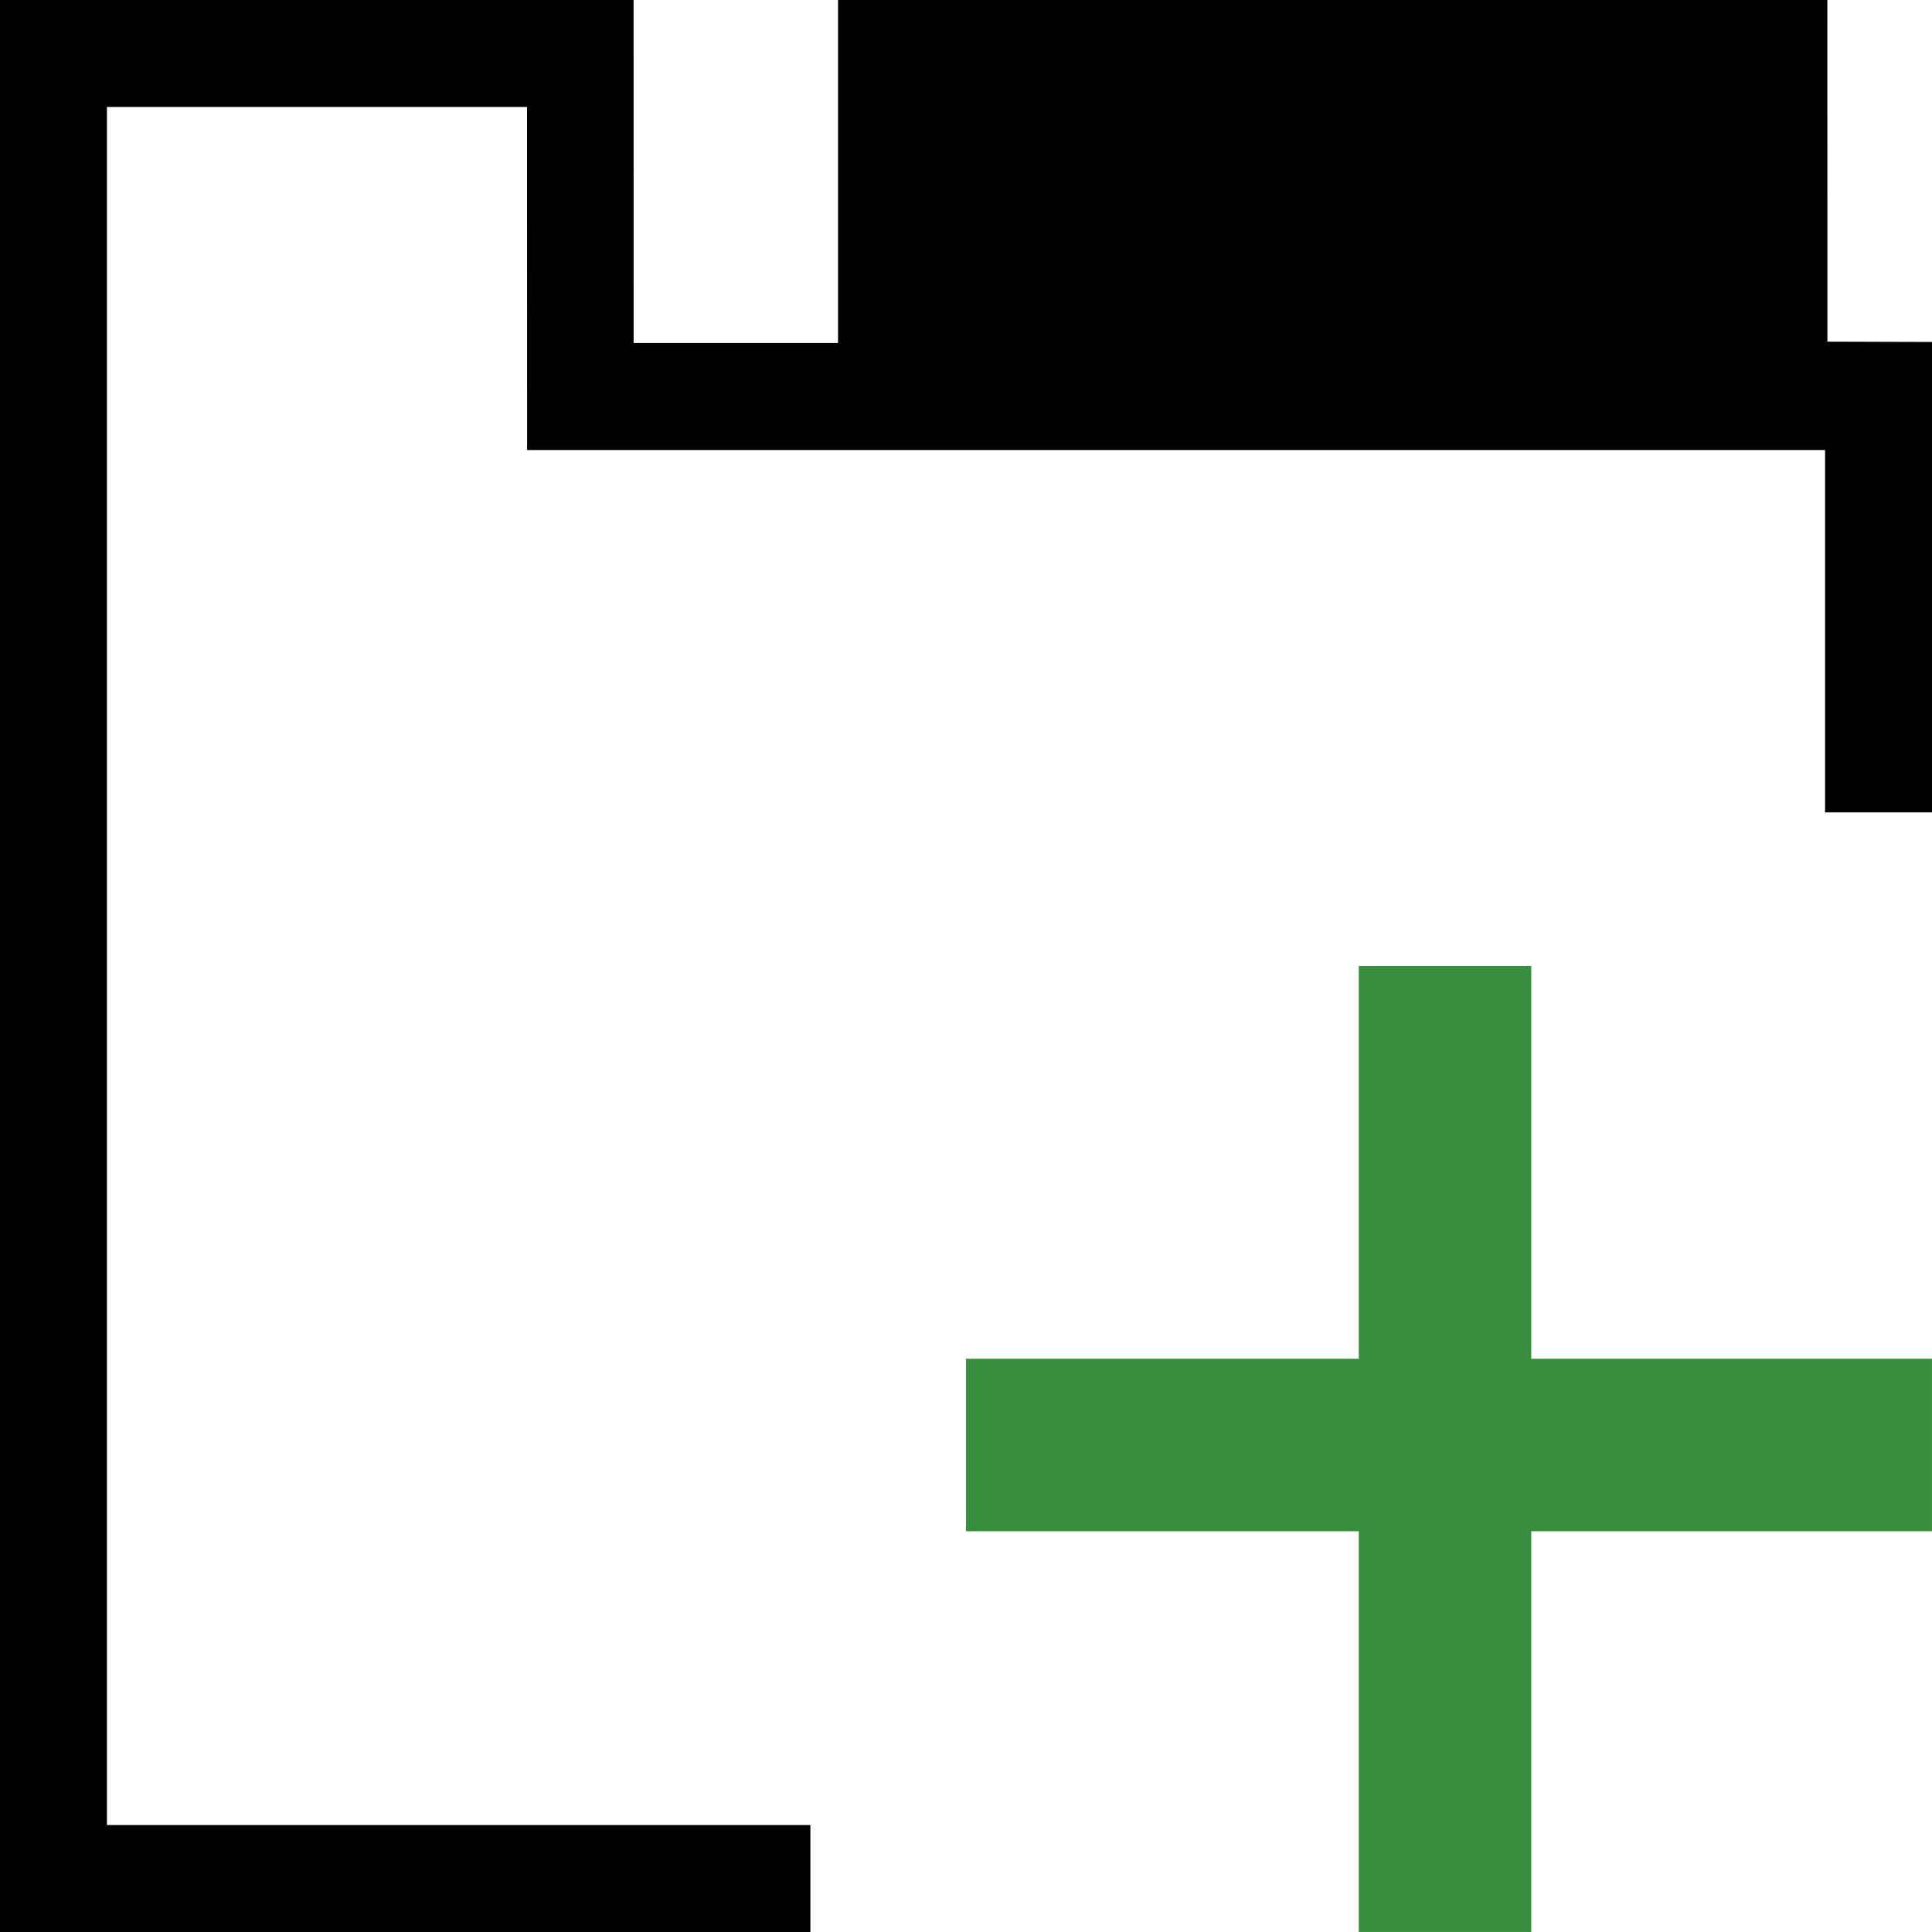
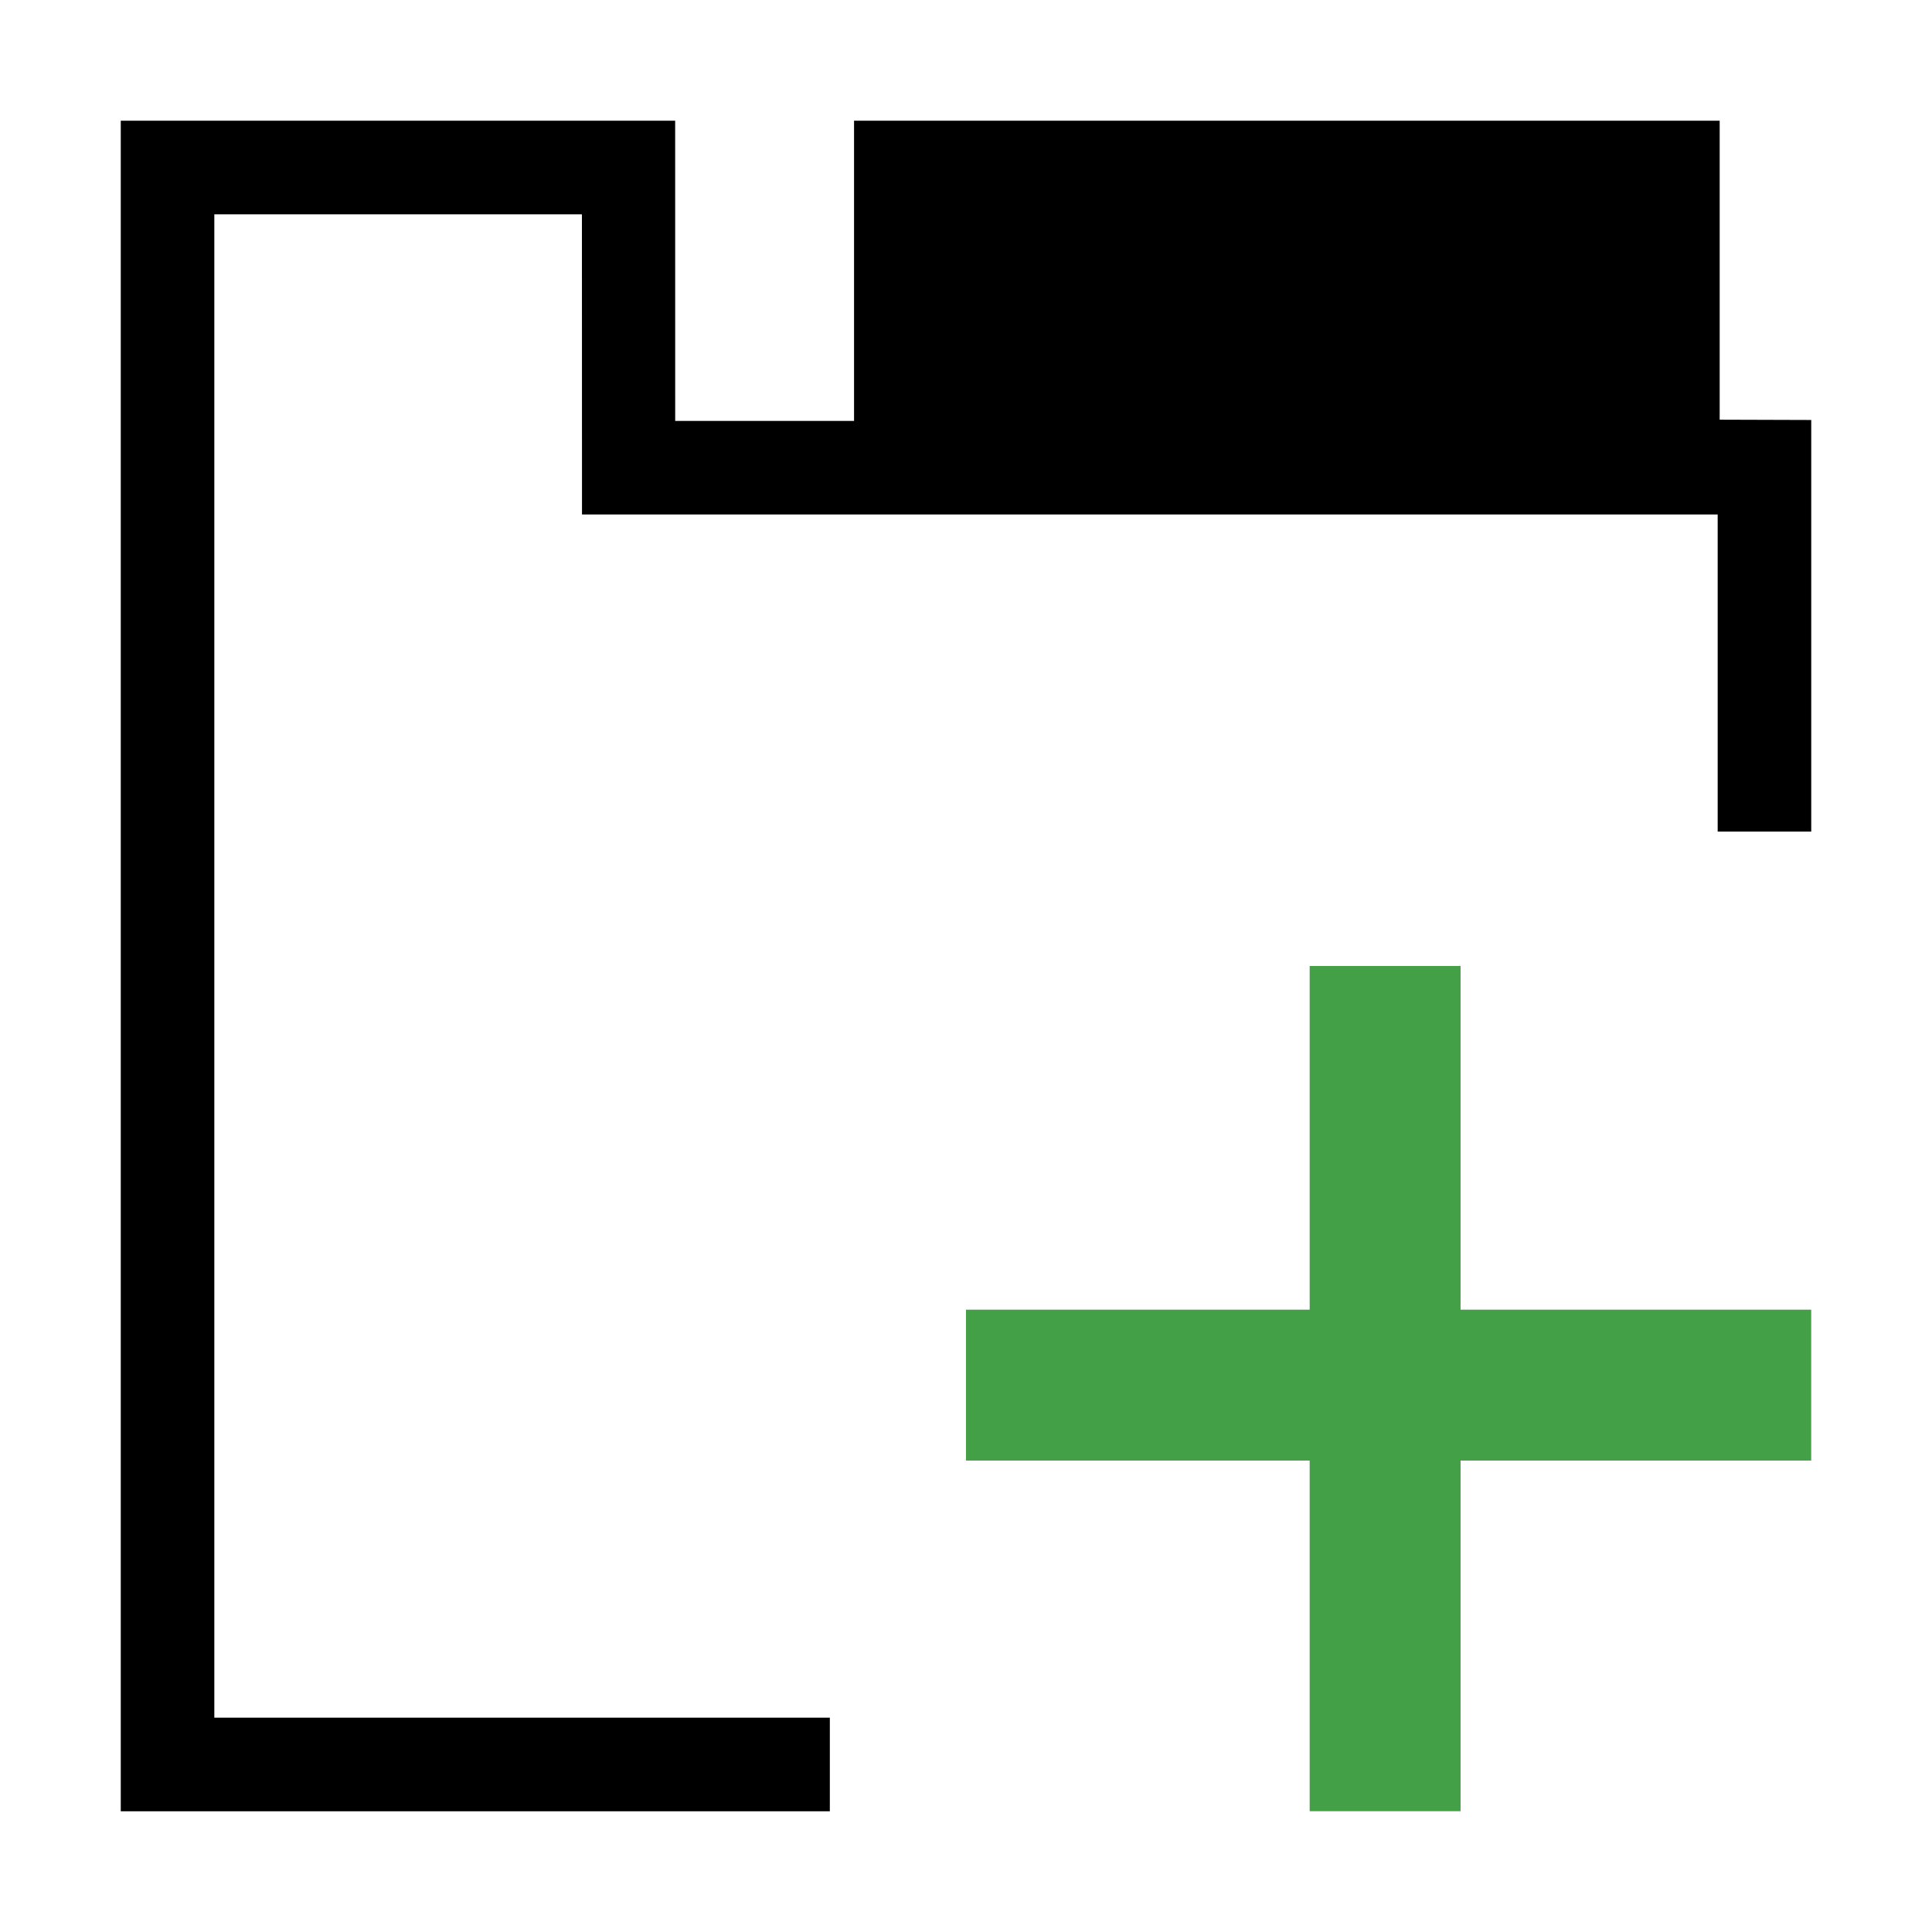
<svg xmlns="http://www.w3.org/2000/svg" xml:space="preserve" width="64px" height="64px" version="1.1" shape-rendering="geometricPrecision" text-rendering="geometricPrecision" image-rendering="optimizeQuality" fill-rule="evenodd" clip-rule="evenodd" viewBox="0 0 6400000 6400000">
-   <g id="Warstwa_x0020_1">
-     <polygon fill="{color}" points="2776097,-118 6053342,-118 6053460,1131746 6400000,1132809 6400000,2691057 6045783,2691057 6045783,1490688 1746163,1490688 1745927,354217 354217,354217 354217,6045783 2684442,6045783 2684442,6400118 -118,6400118 -118,-118 2098845,-118 2098963,1136353 2776097,1136353 " />
-     <polygon fill="#388E3C" fill-rule="nonzero" points="6399882,5072425 5072425,5072425 5072425,6399882 4501118,6399882 4501118,5072425 3200000,5072425 3200000,4501118 4501118,4501118 4501118,3200000 5072425,3200000 5072425,4501118 6399882,4501118 " />
+   <g id="Warstwa">
+     <polygon fill="{color}" points="2829129,399926 5696645,399926 5696645,1390293 5999956,1391238 5999956,2754719 5690031,2754719 5690031,1704352 1927937,1704352 1927701,709969 709969,709969 709969,5690031 2748931,5690031 2748931,6000074 400044,6000074 400044,399926 2236563,399926 2236681,1394308 2829129,1394308 " />
+     <polygon fill="#43A047" fill-rule="nonzero" points="5999838,4838327 4838327,4838327 4838327,5999838 4338479,5999838 4338479,4838327 3200000,4838327 3200000,4338479 4338479,4338479 4338479,3200000 4838327,3200000 4838327,4338479 5999838,4338479 " />
  </g>
</svg>
